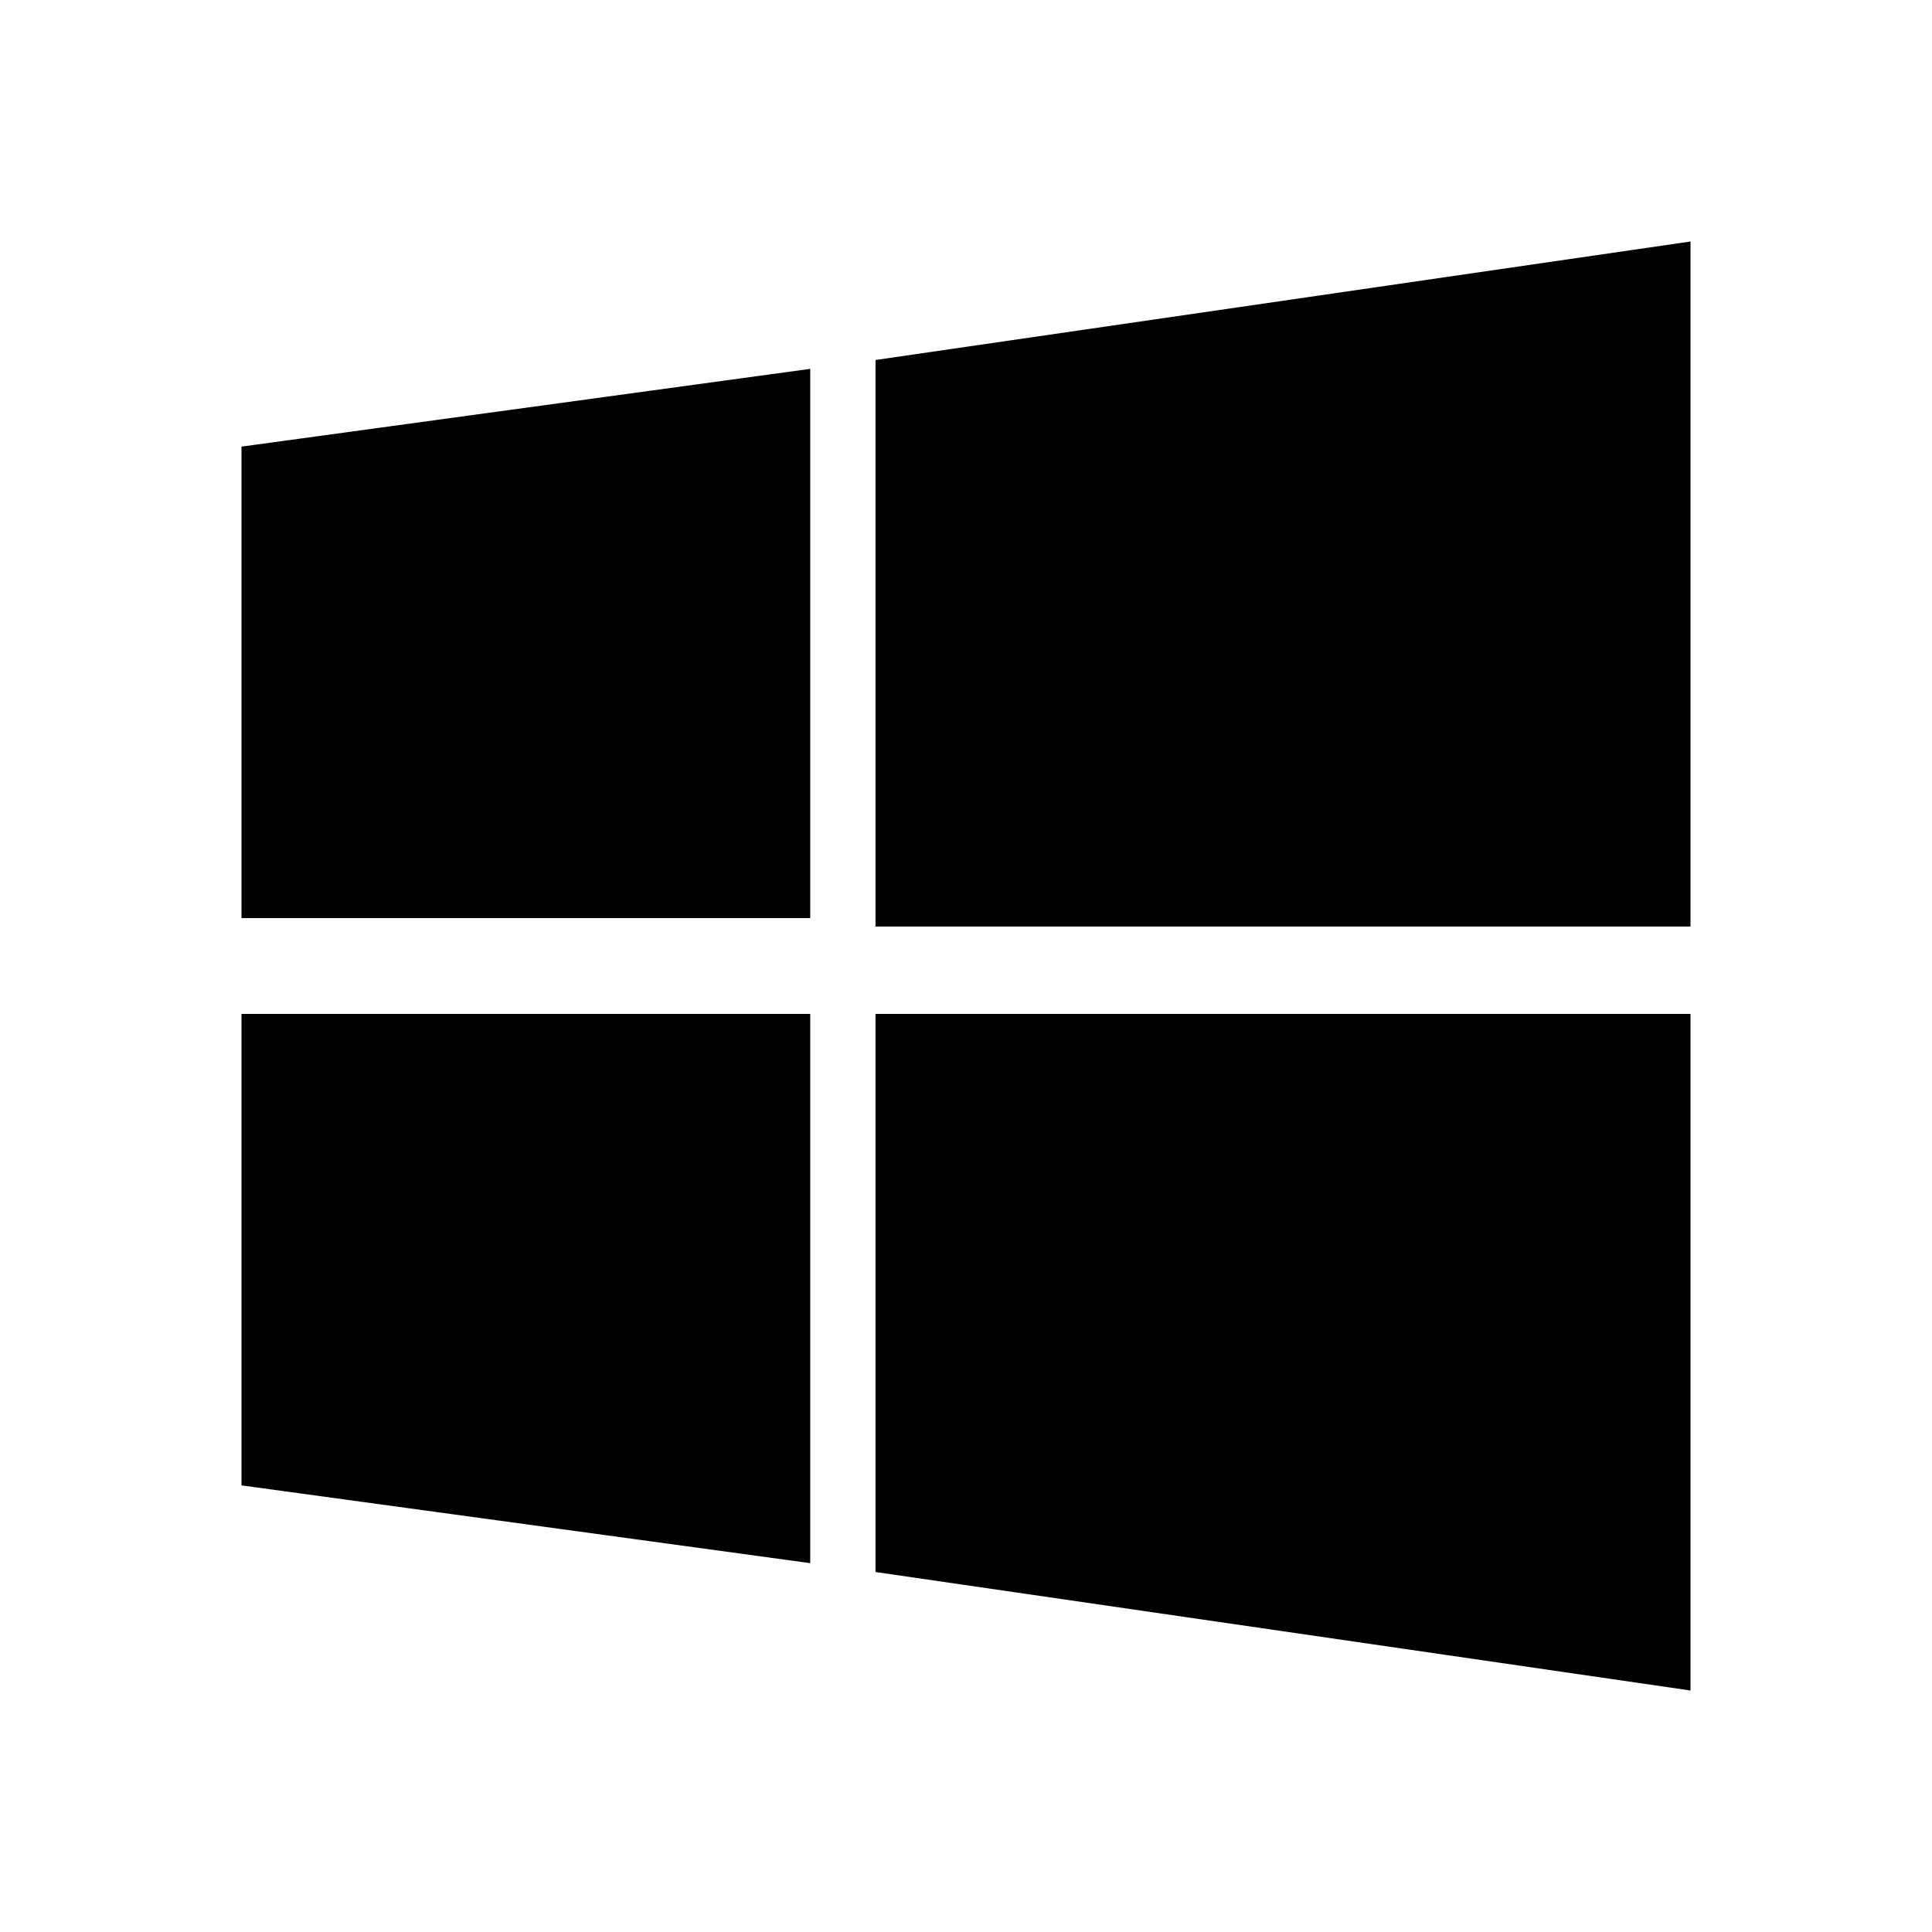
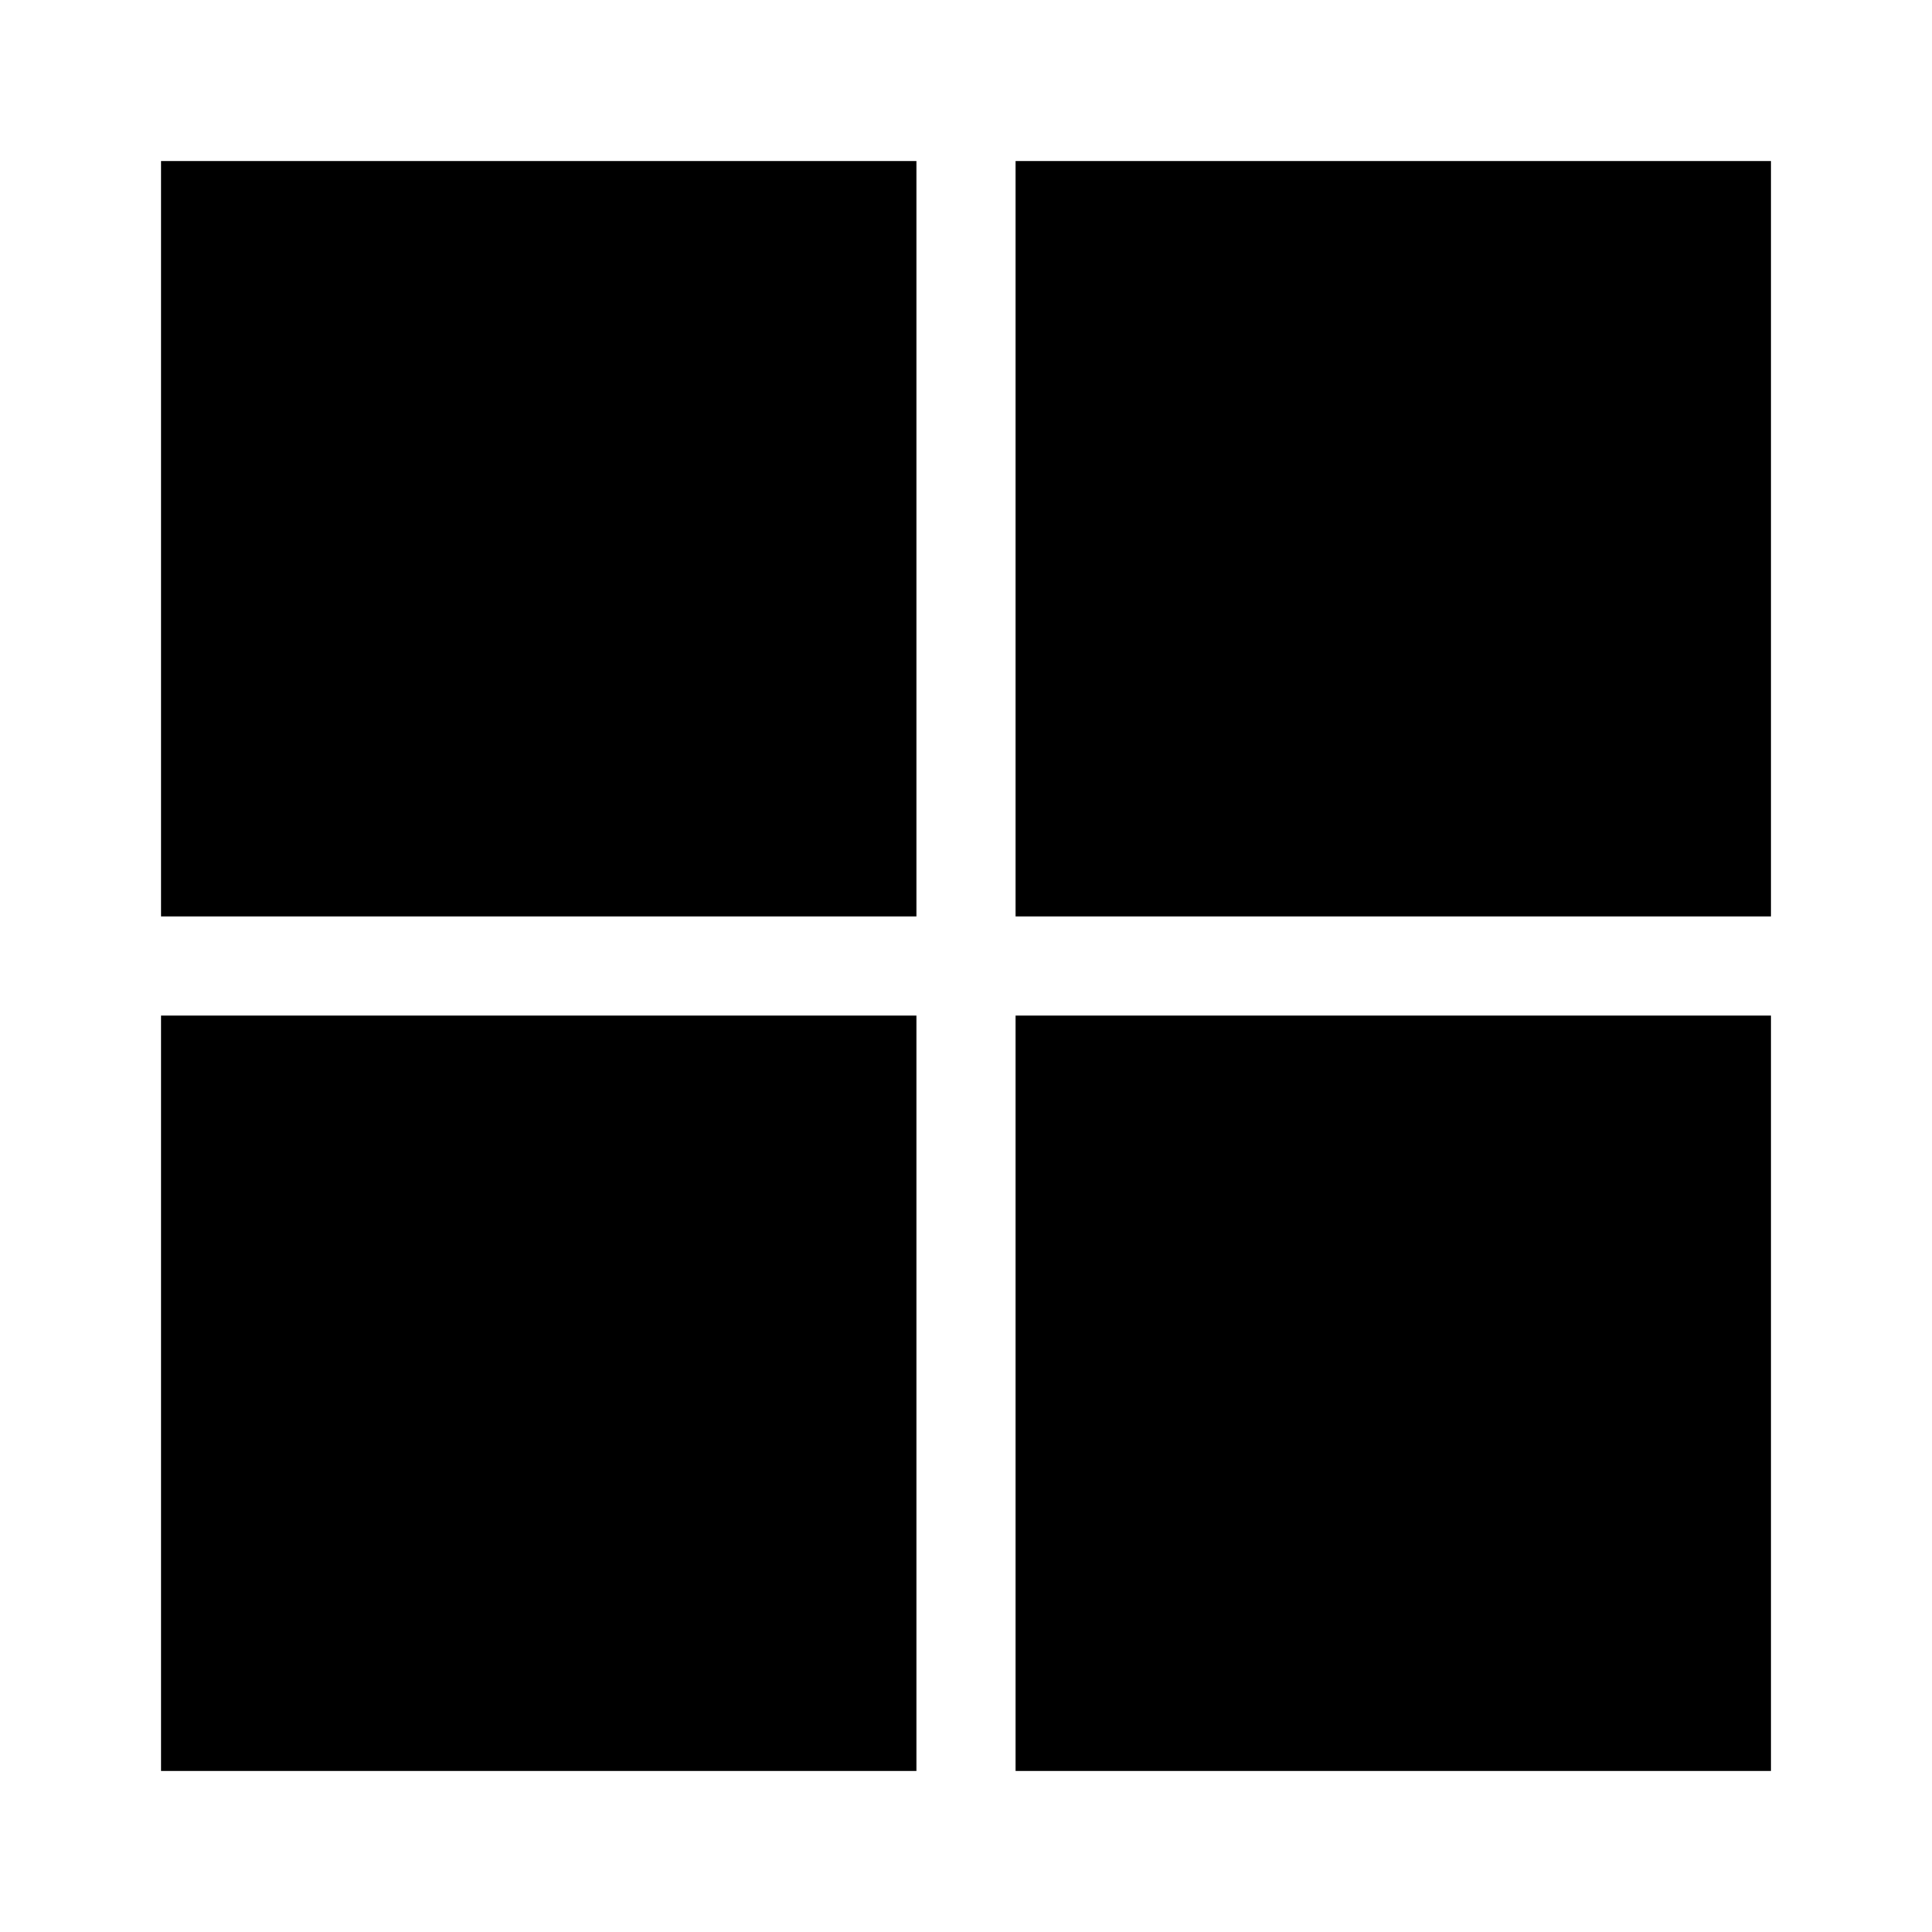
- <svg xmlns="http://www.w3.org/2000/svg" height="24px" viewBox="0 0 24 24" width="24px" fill="currentColor">
-   <path d="M3 5.548l7.065-.966v6.823H3V5.548zm0 12.904l7.065.966v-6.823H3v5.857zm7.876 1.076L21 21V12.595h-10.124v6.933zm0-15.056v7.038H21V3L10.876 4.472z" />
+ <svg xmlns="http://www.w3.org/2000/svg" width="24" height="24" viewBox="0 0 24 24" fill="currentColor">
+   <path d="M11.384 2V11.384H2V2H11.384ZM11.384 12.616V22H2V12.616H11.384ZM22 2V11.384H12.616V2H22ZM22 12.616V22H12.616V12.616H22Z" />
</svg>
